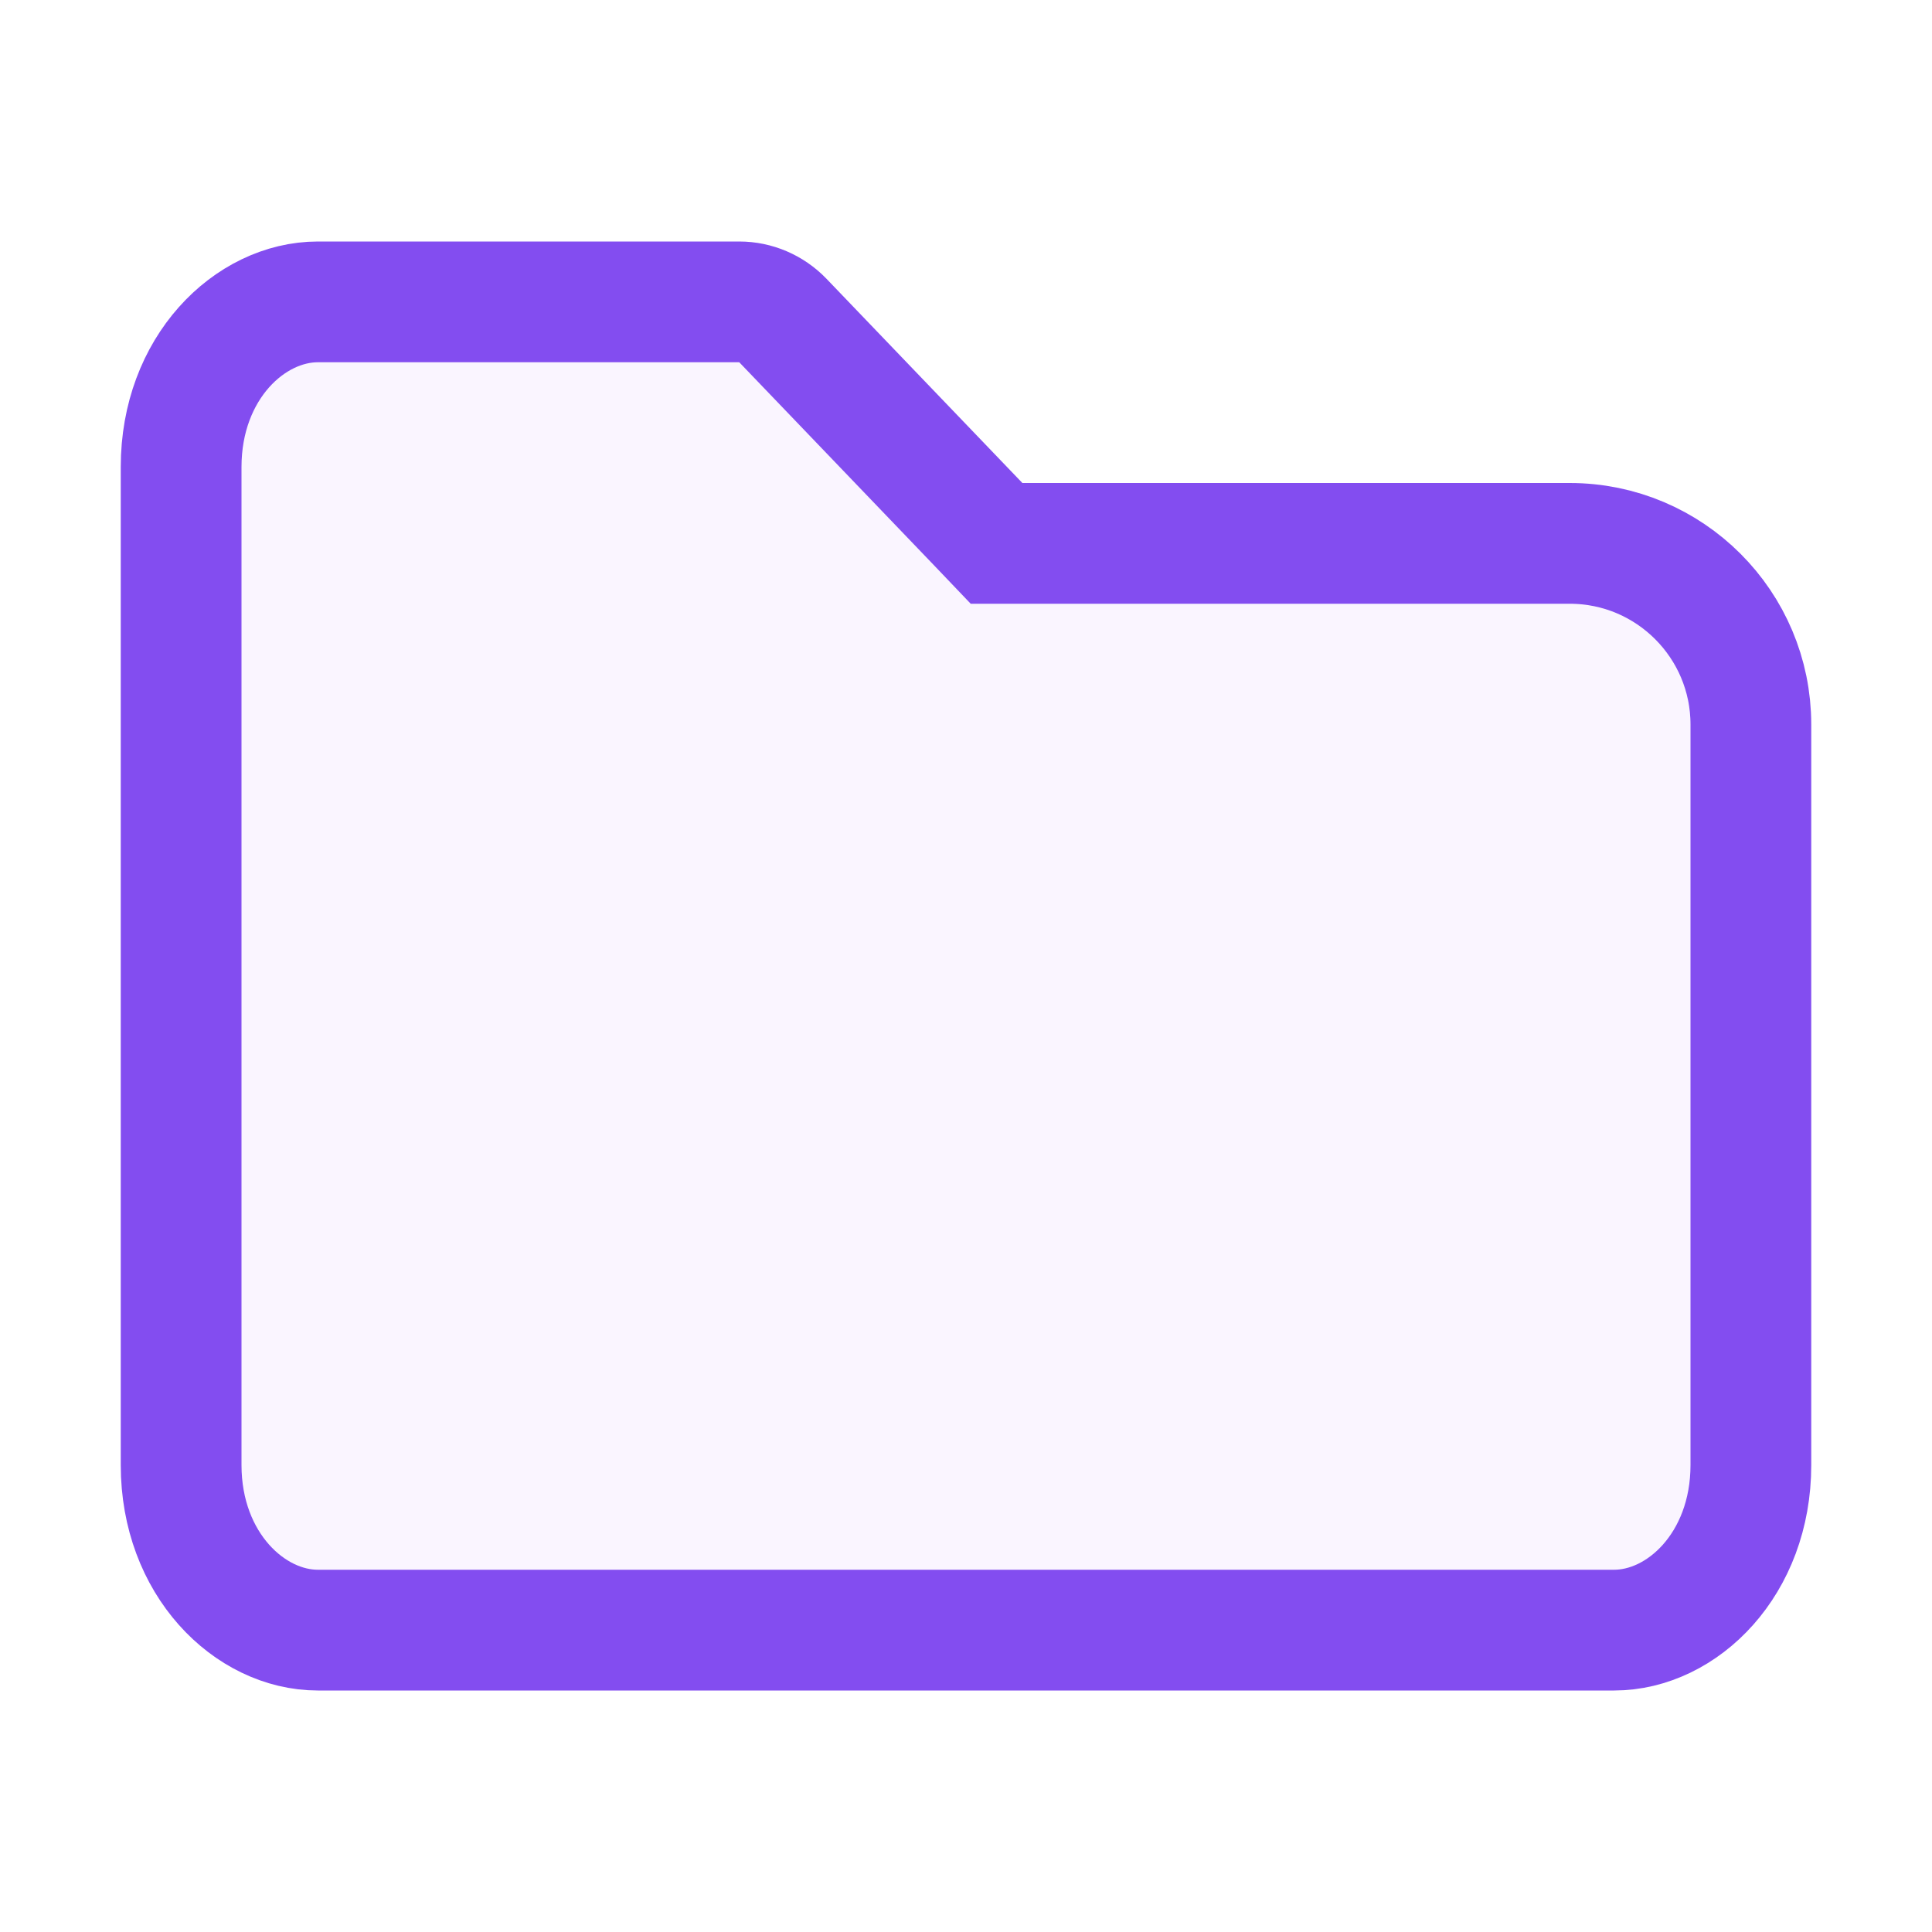
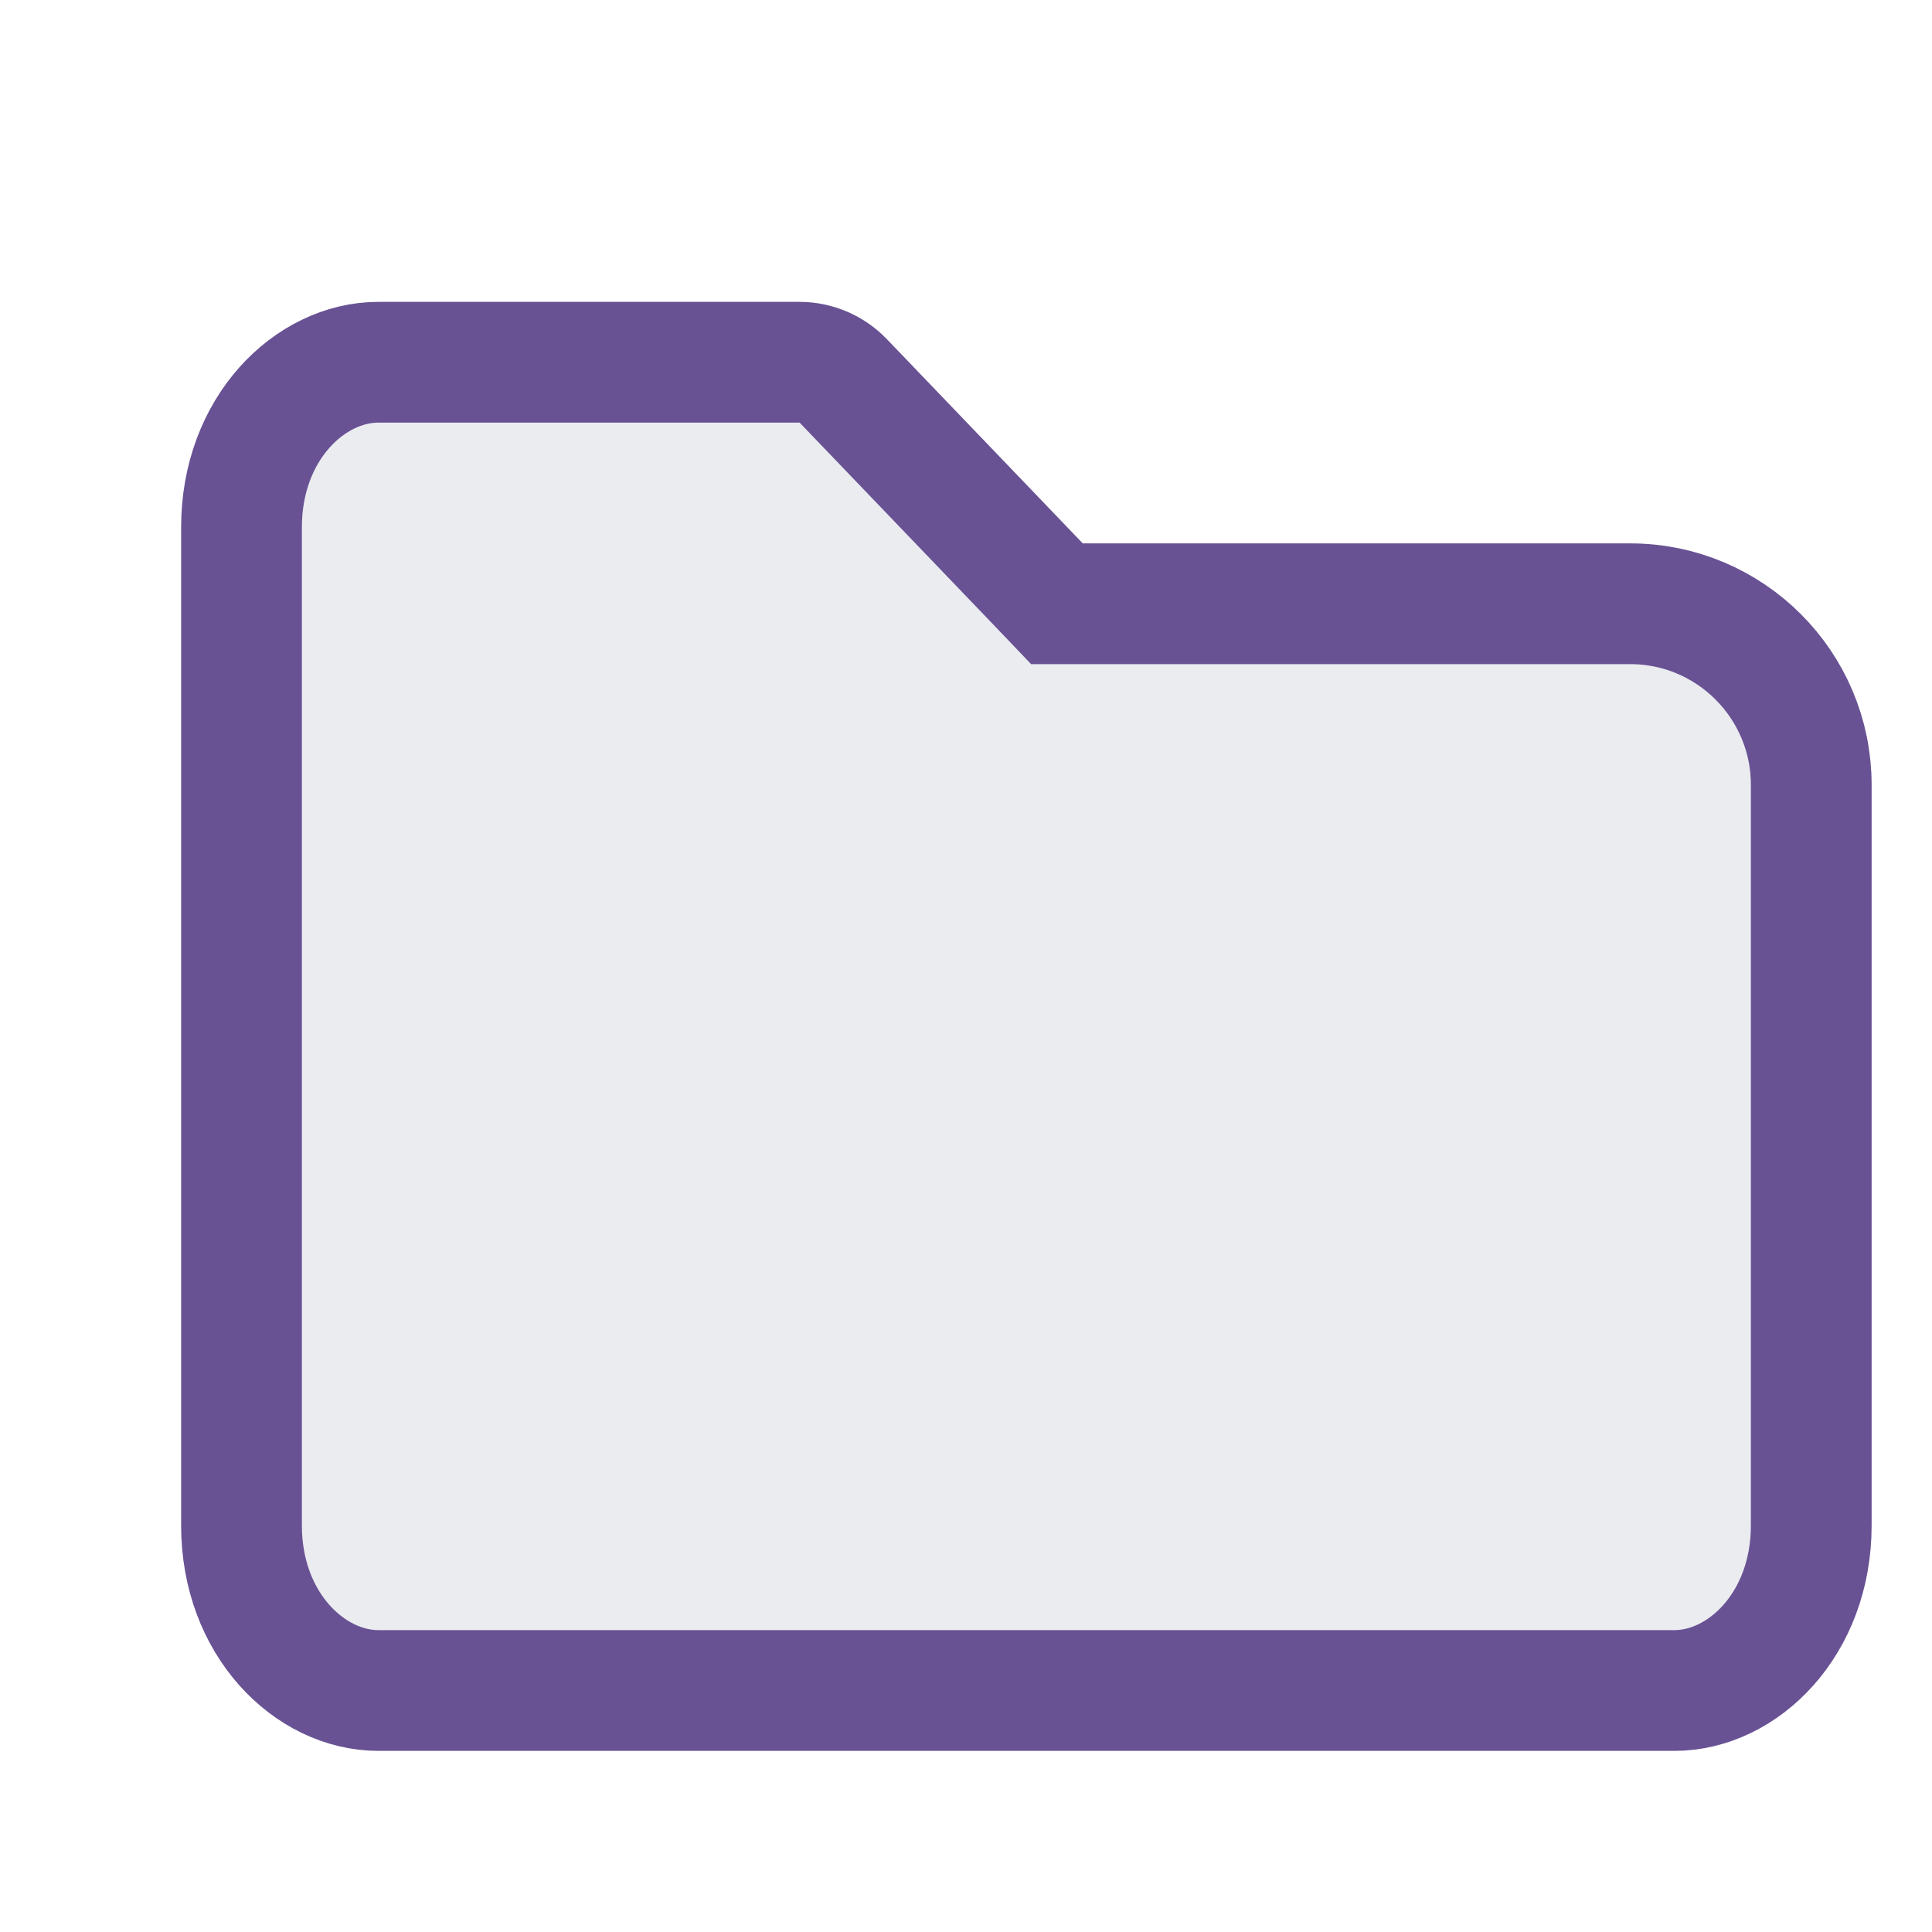
<svg xmlns="http://www.w3.org/2000/svg" width="16" height="16" viewBox="0 0 16 16" fill="none">
-   <path d="M8.106 4.346L8.253 4.5H8.467H13C13.828 4.5 14.5 5.172 14.5 6V12.133C14.5 12.953 13.932 13.5 13.367 13.5H2.633C2.068 13.5 1.5 12.953 1.5 12.133V3.867C1.5 3.047 2.068 2.5 2.633 2.5H6.122C6.258 2.5 6.388 2.556 6.483 2.654L8.106 4.346Z" fill="#FAF5FF" stroke="#834DF0" />
+   <path d="M8.606 4.846L8.753 5H8.967H13.5C14.328 5 15 5.672 15 6.5V12.633C15 13.453 14.432 14 13.867 14H3.133C2.568 14 2 13.453 2 12.633V4.367C2 3.547 2.568 3 3.133 3H6.622C6.758 3 6.888 3.056 6.983 3.154L8.606 4.846Z" fill="#EBECF0" stroke="#685294" />
</svg>
